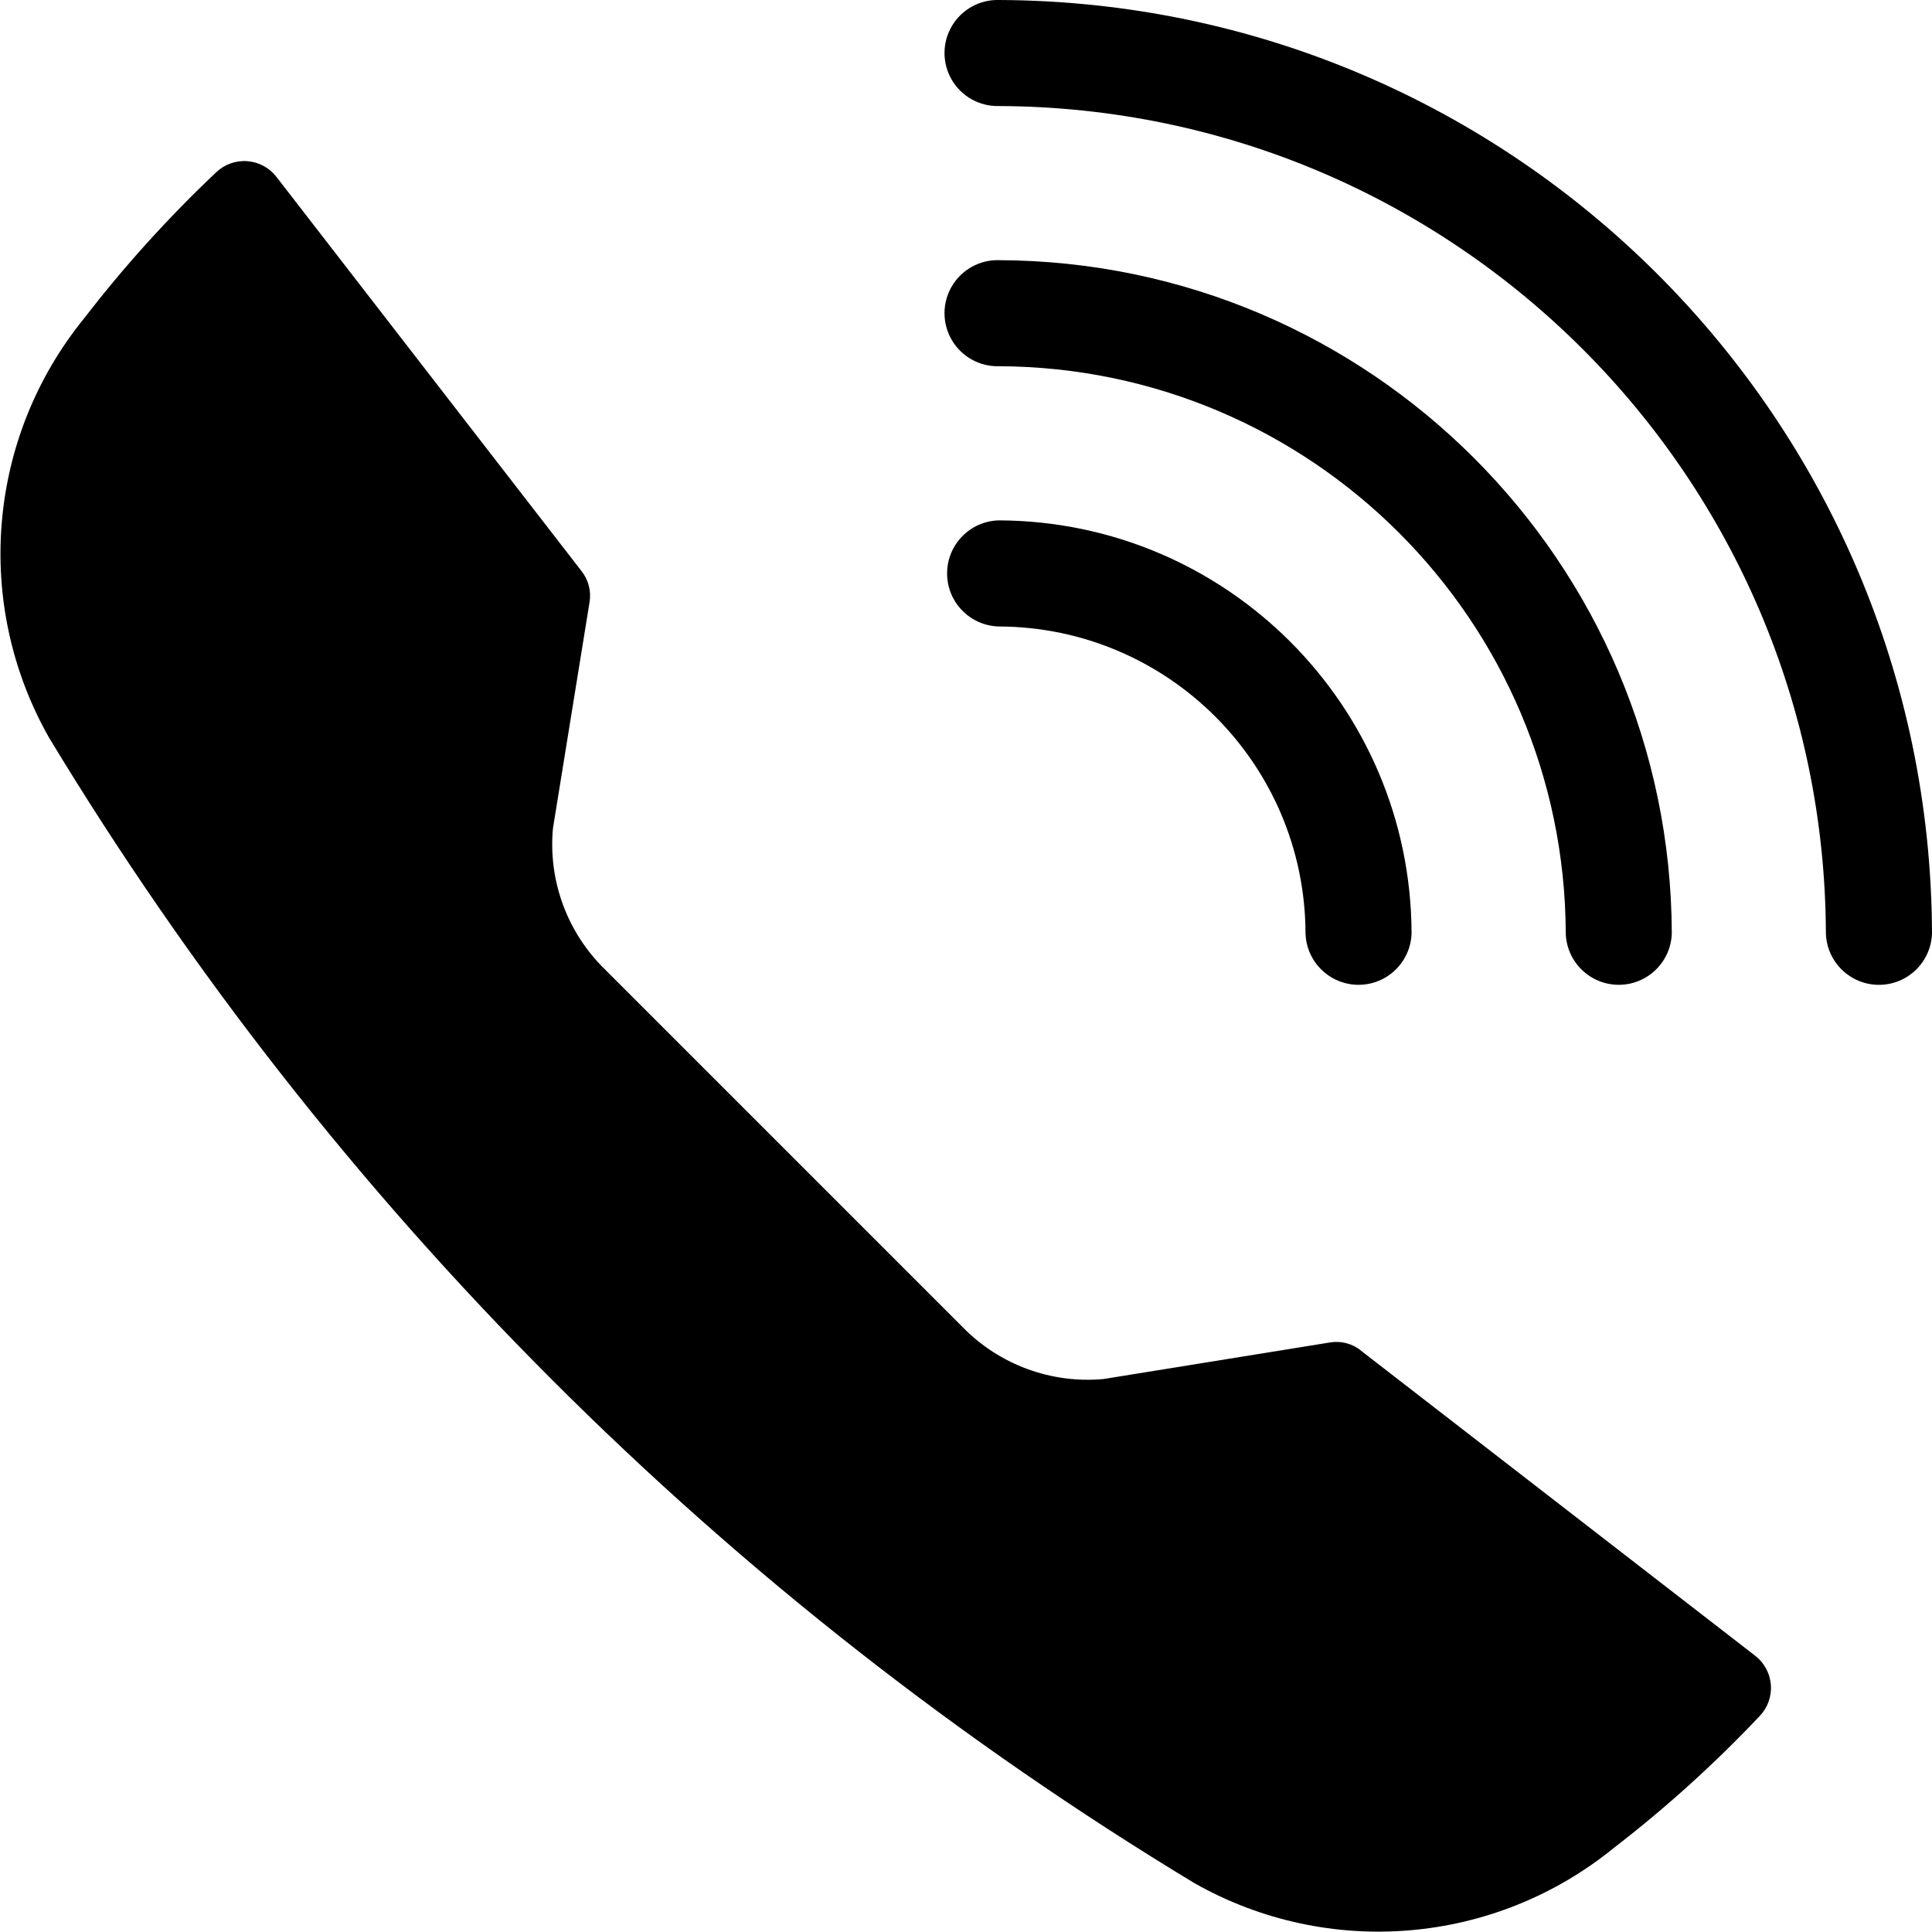
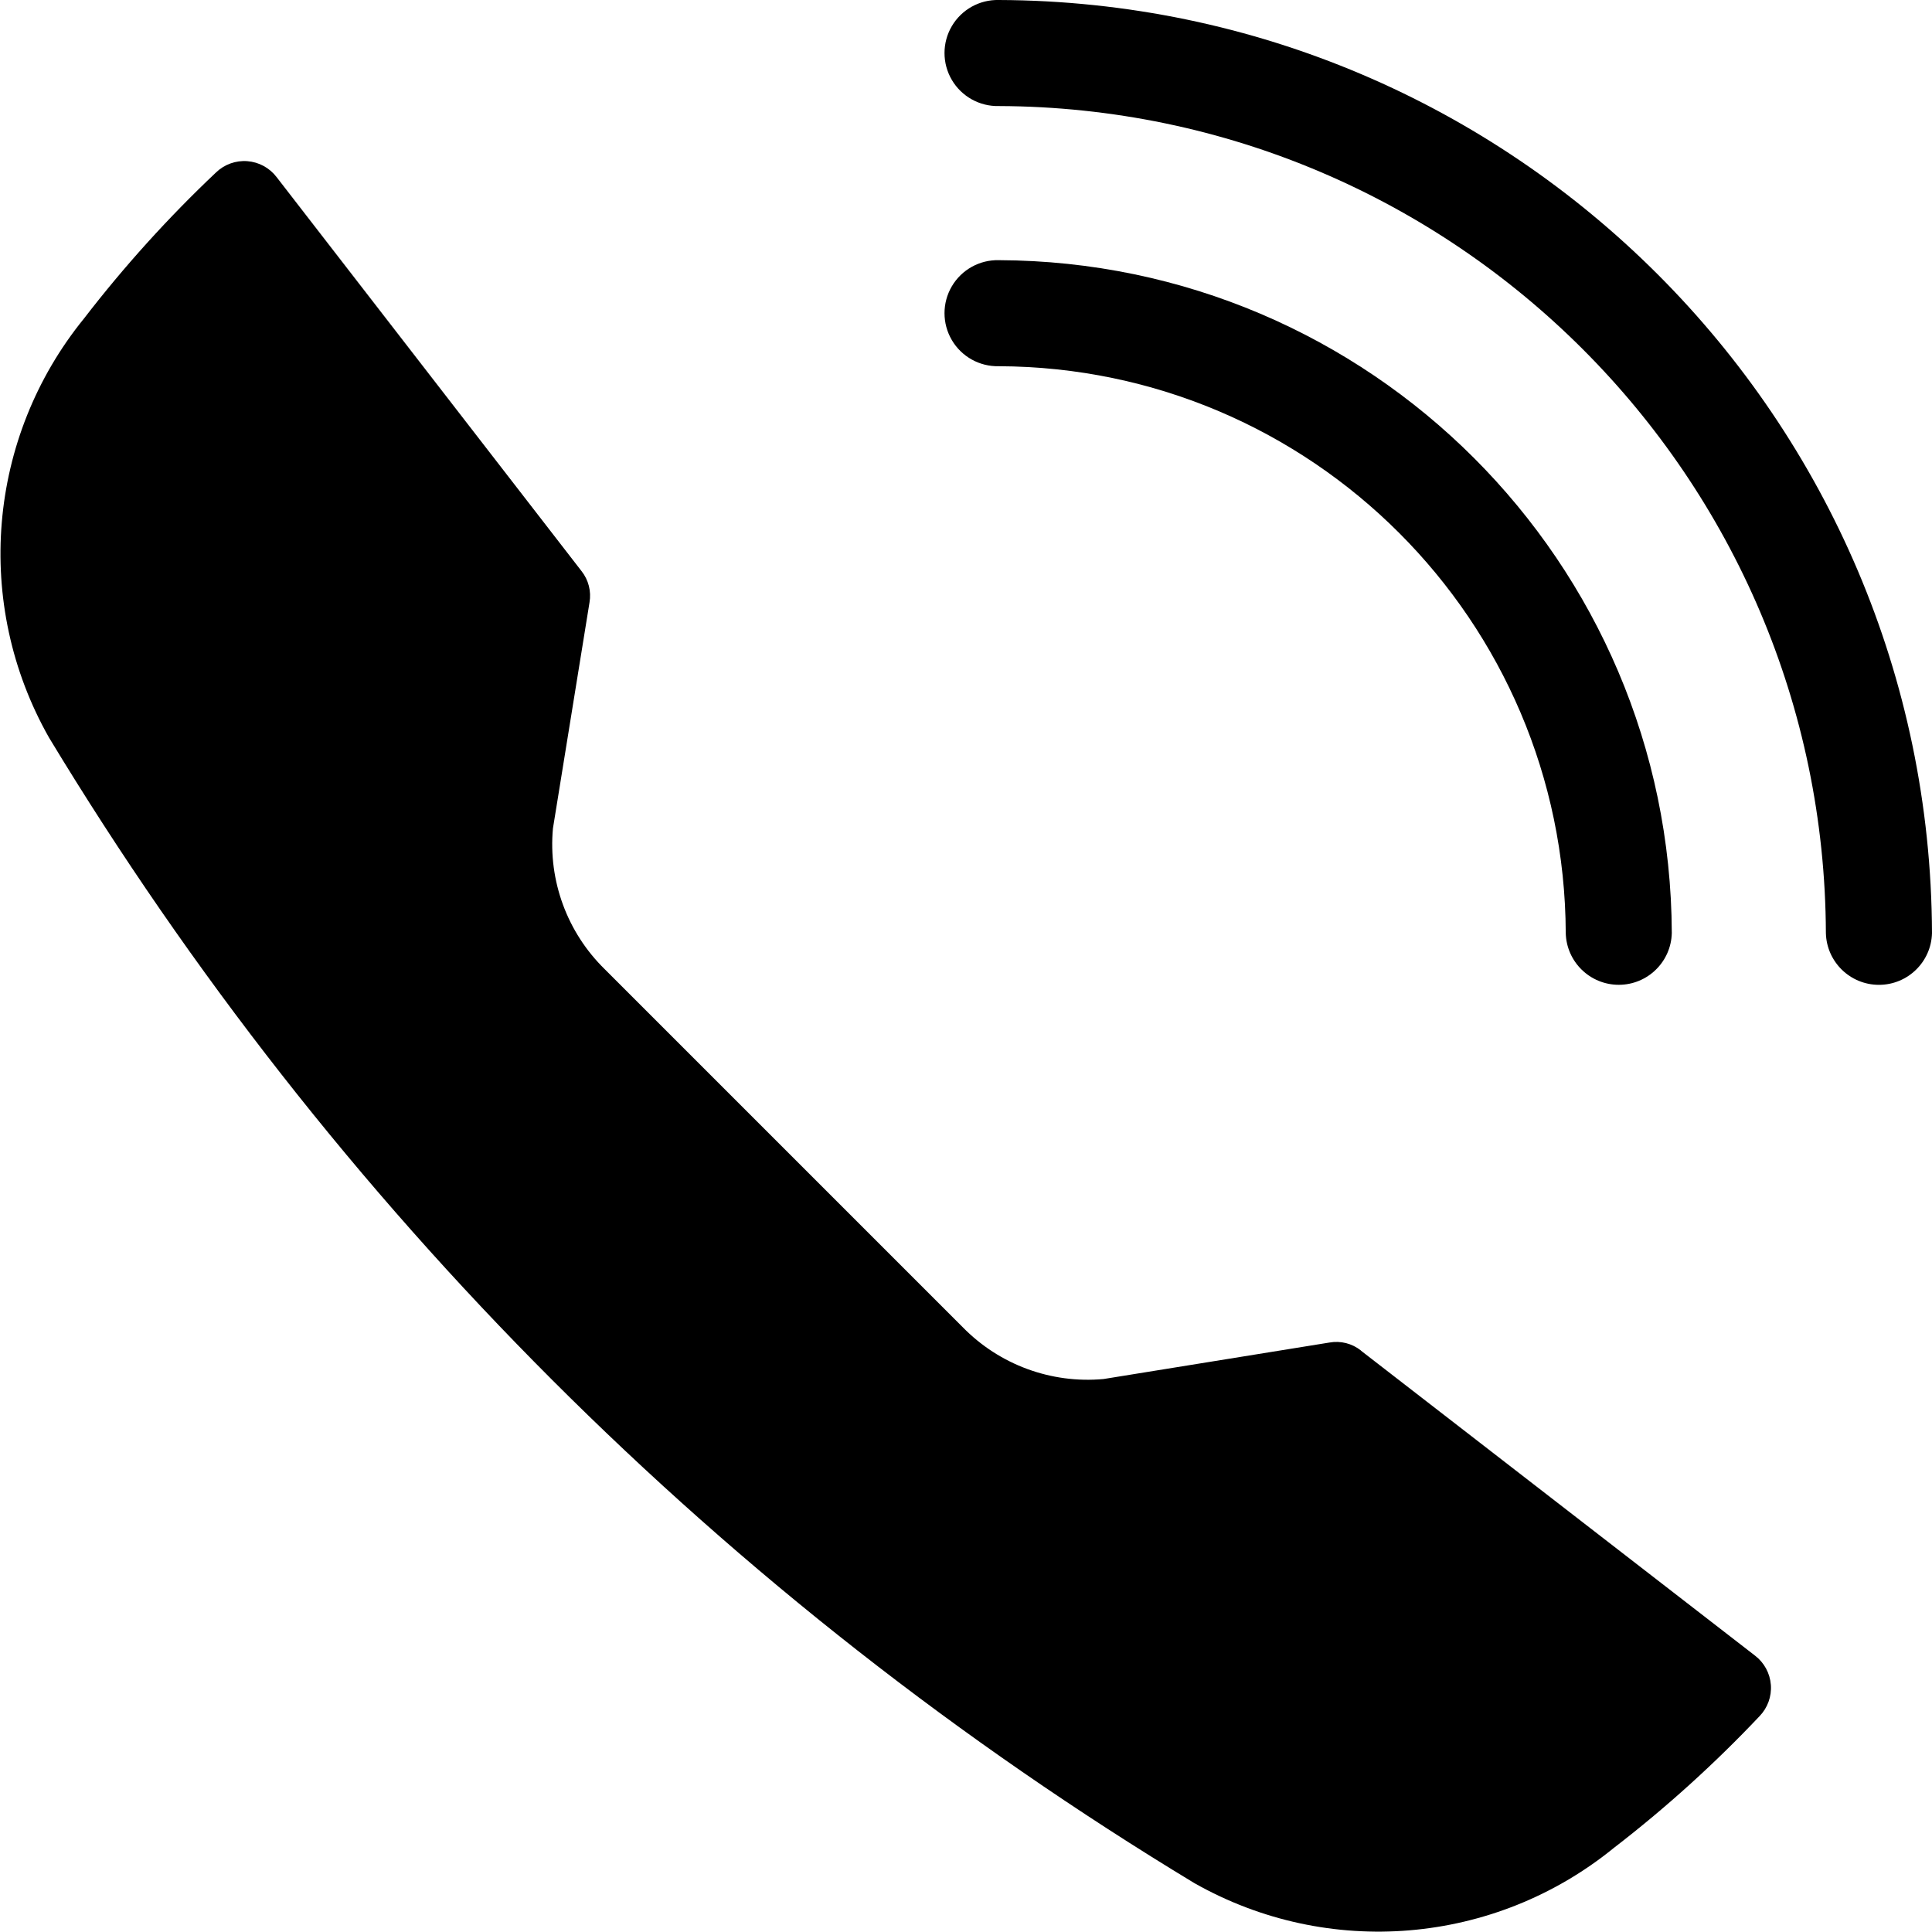
<svg xmlns="http://www.w3.org/2000/svg" width="59.556" height="59.554" viewBox="0 0 59.556 59.554">
  <defs>
    <style>.a,.b{fill:#000 !important;stroke: none;}.a{fill-rule:evenodd;}</style>
  </defs>
  <g transform="translate(0 0)">
    <path class="a" d="M41.963,65.873l12.146,9.4a1.253,1.253,0,0,1,.141,1.864,38.535,38.535,0,0,1-4.5,4.068,11.5,11.5,0,0,1-12.923,1.081A104.328,104.328,0,0,1,1.518,46.972,11.493,11.493,0,0,1,2.6,34.051a38.565,38.565,0,0,1,4.068-4.5,1.253,1.253,0,0,1,1.864.141l9.4,12.146a1.222,1.222,0,0,1,.248.97l-1.127,6.965a5.385,5.385,0,0,0,1.6,4.343L29.683,65.146a5.385,5.385,0,0,0,4.343,1.6l6.965-1.125a1.215,1.215,0,0,1,.97.246Z" transform="translate(-0.008 -24.236)" />
    <path class="a" d="M198.719,28.763a1.636,1.636,0,0,0,3.271,0A28.873,28.873,0,0,0,173.225,0a1.635,1.635,0,1,0,0,3.269A25.59,25.59,0,0,1,198.719,28.763Z" transform="translate(-142.434)" />
    <path class="a" d="M190.7,67.943a1.635,1.635,0,0,0,3.269,0A20.821,20.821,0,0,0,173.225,47.2a1.635,1.635,0,1,0,0,3.269A17.541,17.541,0,0,1,190.7,67.943Z" transform="translate(-142.434 -39.18)" />
-     <path class="b" d="M182.678,107.122a1.635,1.635,0,0,0,3.269,0A12.77,12.77,0,0,0,173.225,94.4a1.636,1.636,0,0,0,0,3.271A9.49,9.49,0,0,1,182.678,107.122Z" transform="translate(-142.434 -78.359)" />
  </g>
</svg>
